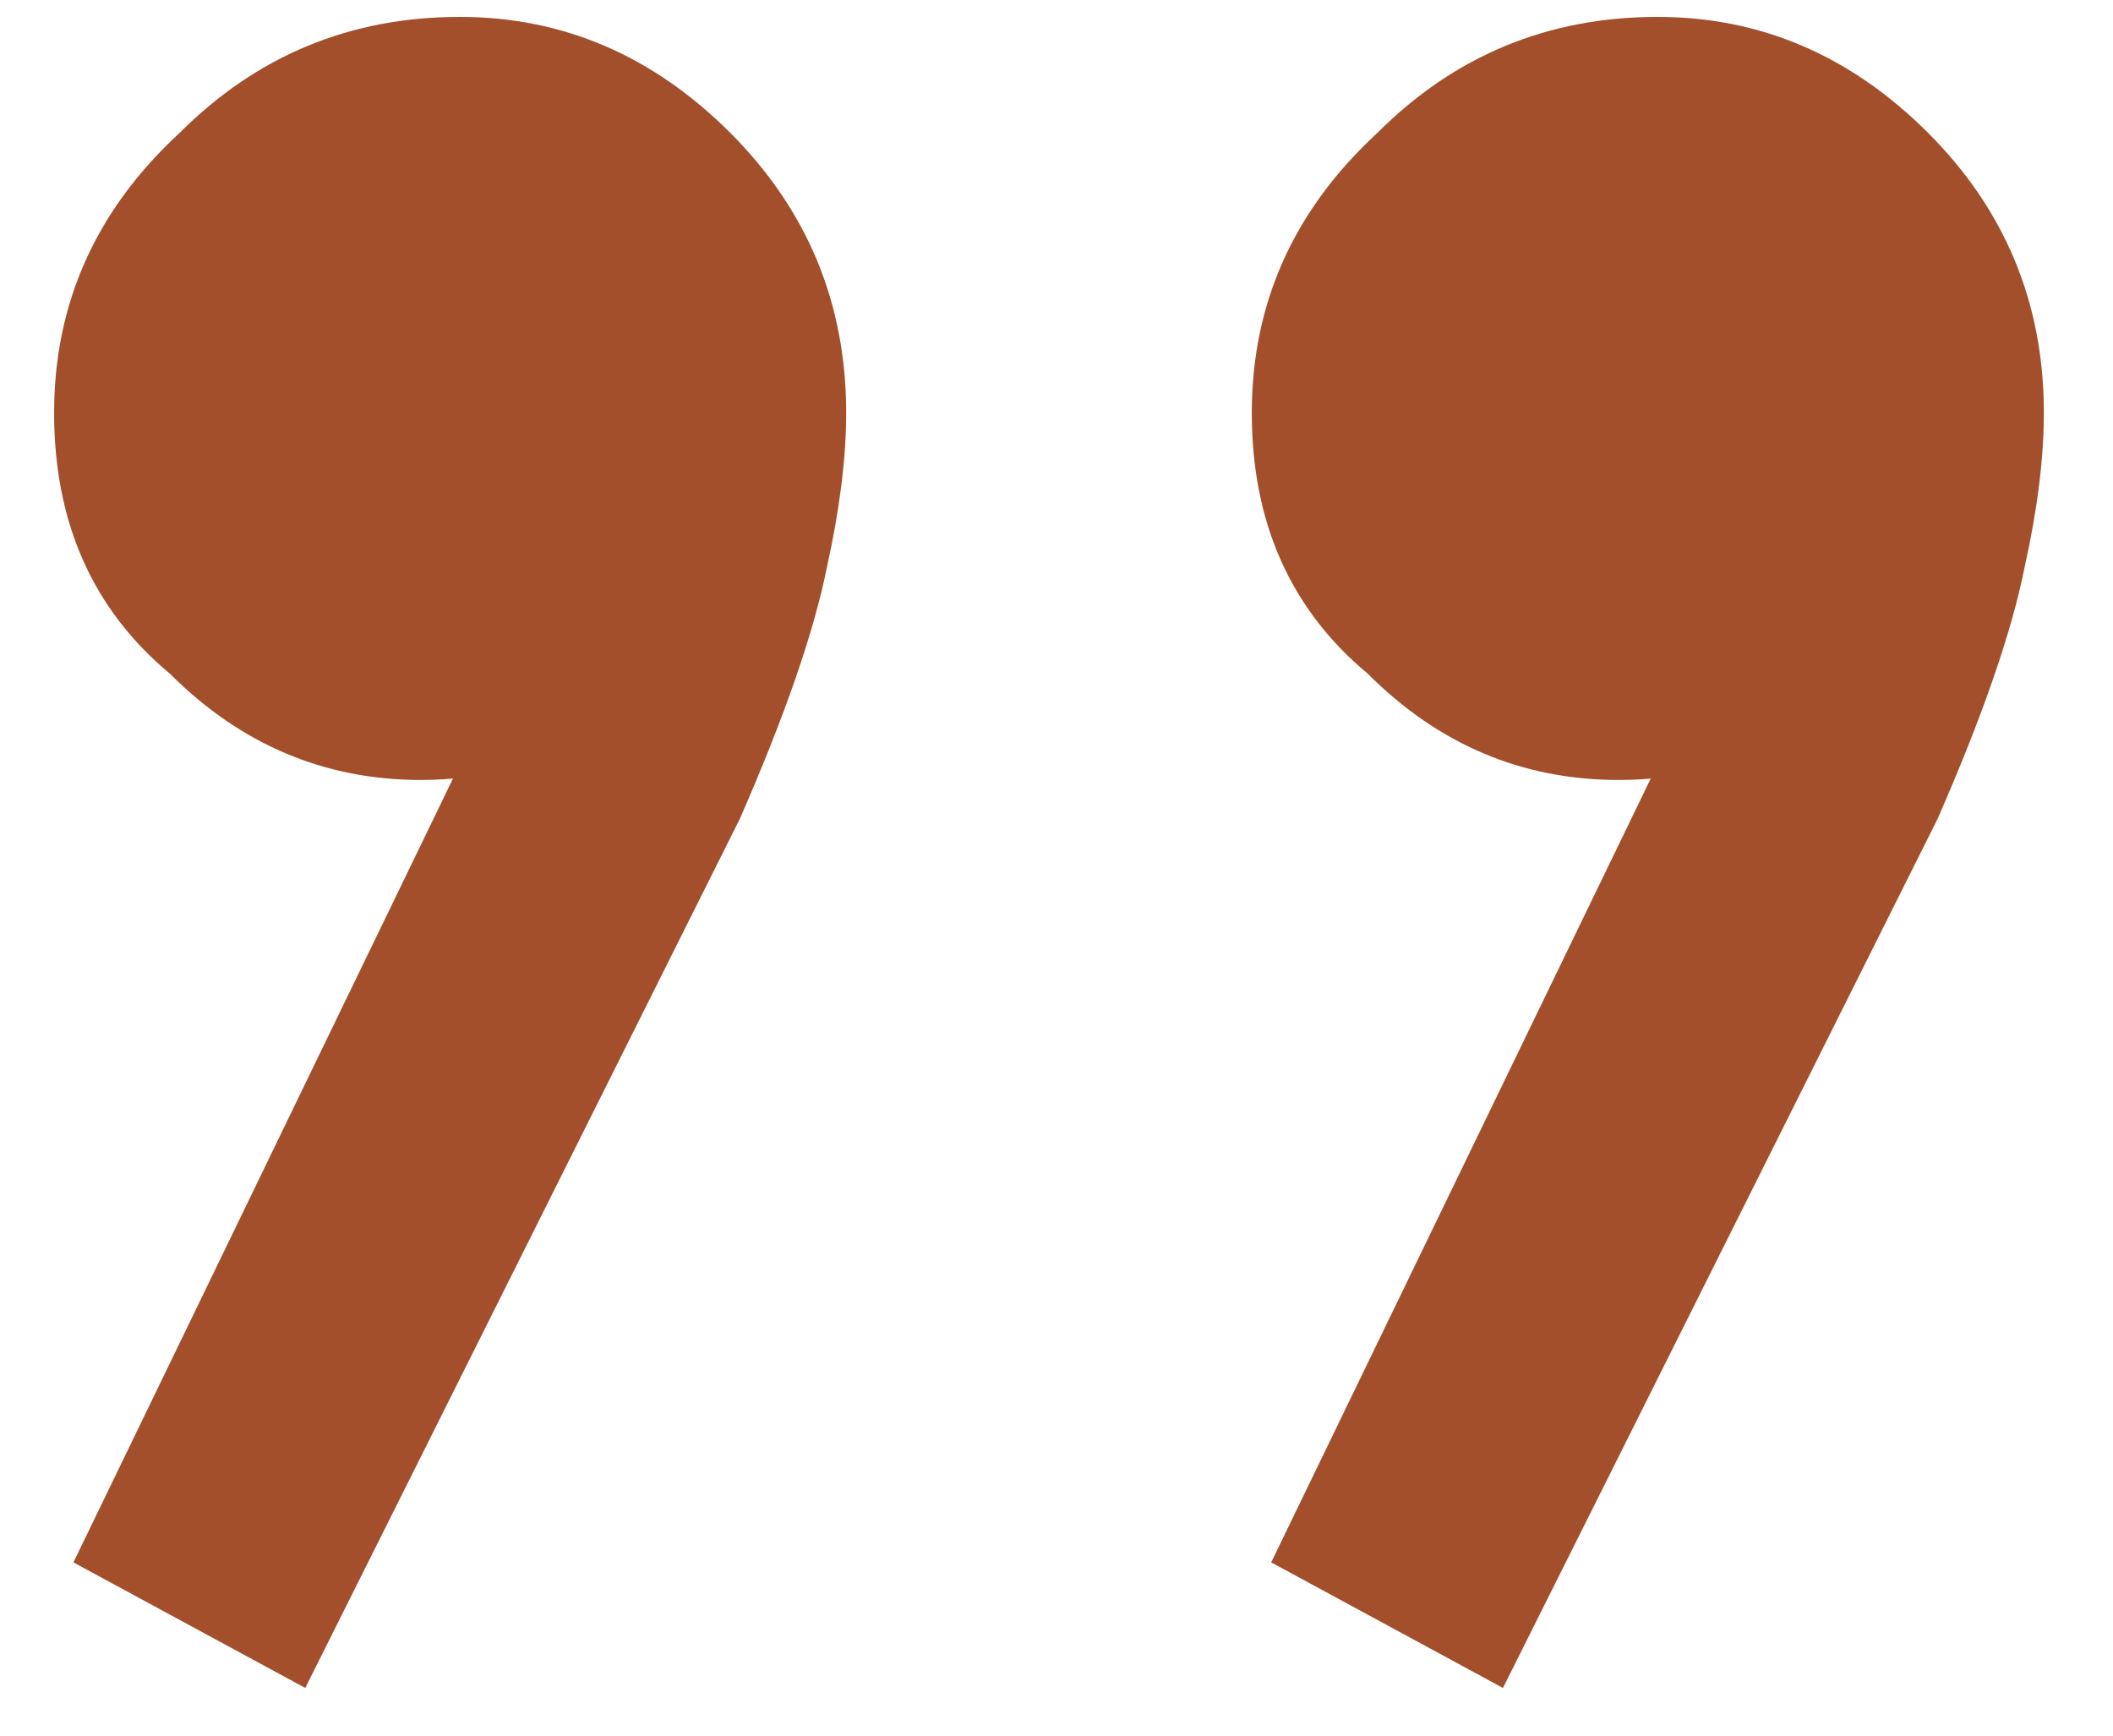
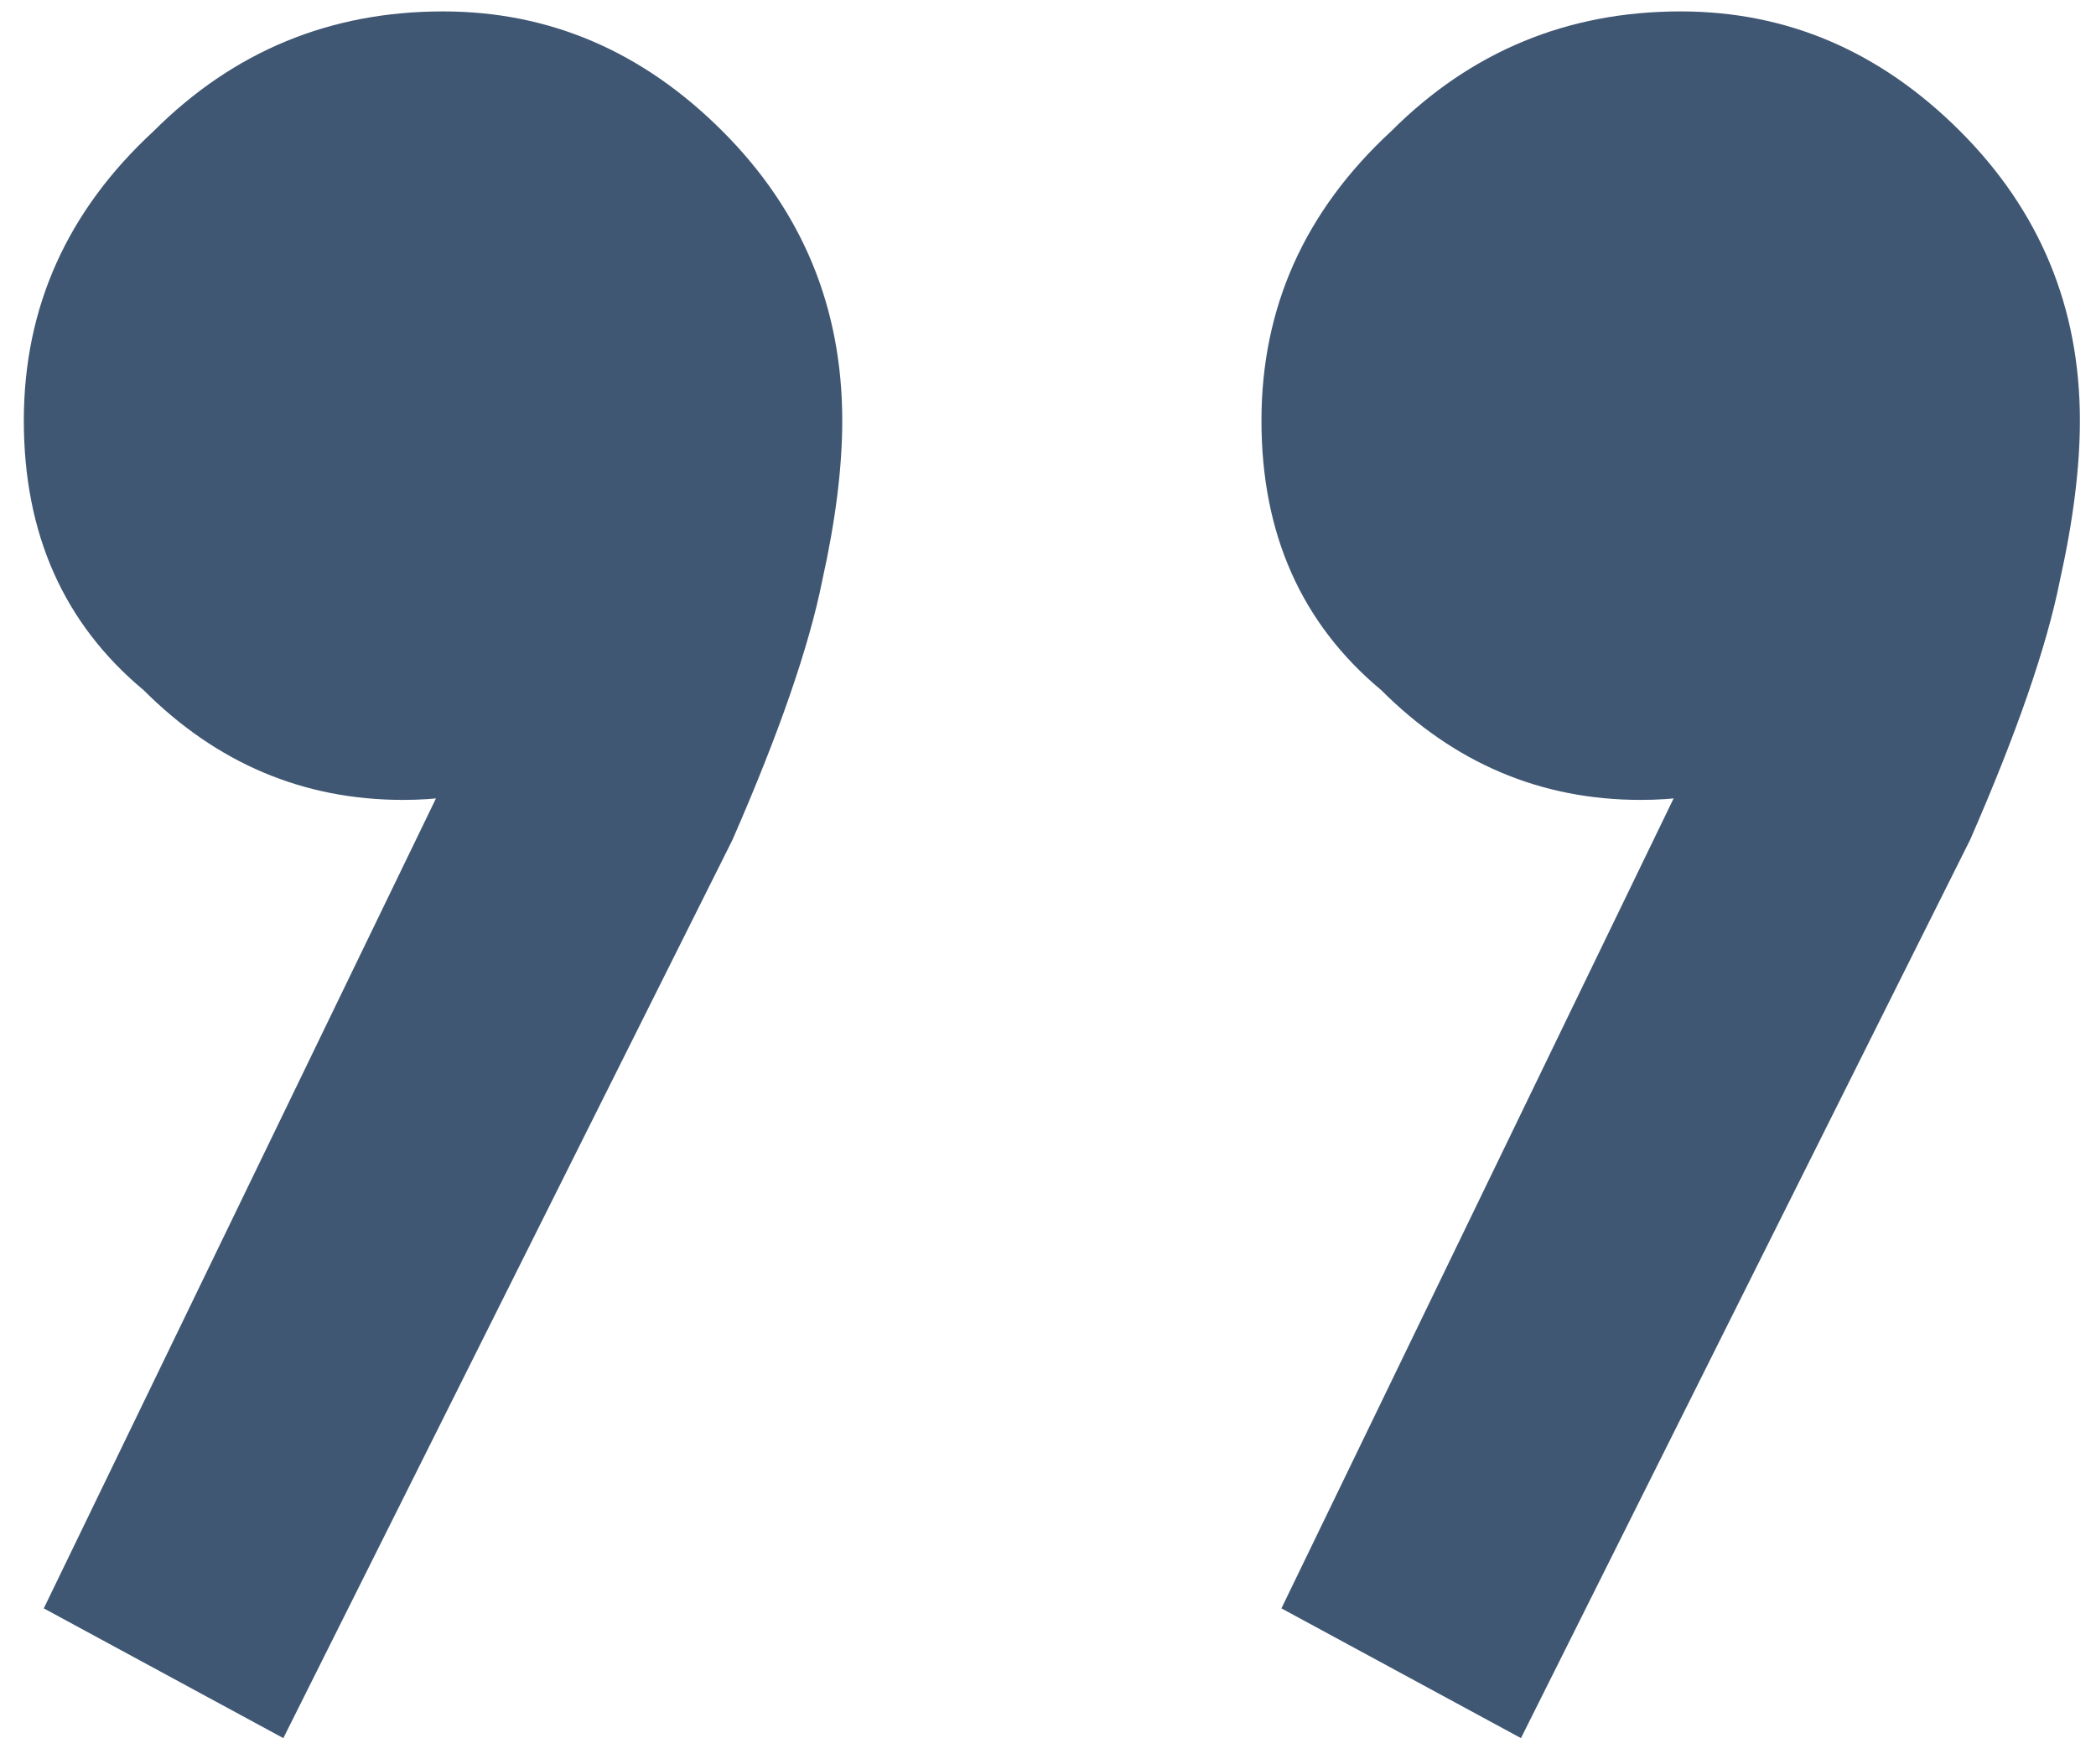
- <svg xmlns="http://www.w3.org/2000/svg" width="28" height="23" viewBox="0 0 28 23" fill="none">
-   <path d="M16.845 20.704L22.733 8.544L24.524 8.288C24.354 8.885 24.012 9.355 23.5 9.696C22.988 10.123 22.306 10.336 21.453 10.336C20.172 10.336 19.063 9.867 18.125 8.928C17.101 8.075 16.588 6.923 16.588 5.472C16.588 4.021 17.143 2.784 18.253 1.76C19.276 0.736 20.514 0.224 21.965 0.224C23.33 0.224 24.524 0.736 25.549 1.76C26.573 2.784 27.084 4.021 27.084 5.472C27.084 6.069 26.999 6.752 26.828 7.52C26.658 8.373 26.274 9.483 25.677 10.848L19.916 22.368L16.845 20.704ZM0.973 20.704L6.861 8.544L8.652 8.288C8.482 8.885 8.14 9.355 7.628 9.696C7.117 10.123 6.434 10.336 5.58 10.336C4.301 10.336 3.191 9.867 2.252 8.928C1.228 8.075 0.717 6.923 0.717 5.472C0.717 4.021 1.271 2.784 2.381 1.76C3.405 0.736 4.642 0.224 6.093 0.224C7.458 0.224 8.652 0.736 9.677 1.76C10.7 2.784 11.213 4.021 11.213 5.472C11.213 6.069 11.127 6.752 10.957 7.52C10.786 8.373 10.402 9.483 9.805 10.848L4.045 22.368L0.973 20.704Z" fill="#A34F2B" />
+ <svg xmlns="http://www.w3.org/2000/svg" width="63" height="53" viewBox="0 0 63 53" fill="none">
+   <path d="M38.516 48.343L52.316 19.843L56.516 19.243C56.116 20.643 55.316 21.743 54.116 22.543C52.916 23.543 51.316 24.043 49.316 24.043C46.316 24.043 43.716 22.943 41.516 20.743C39.116 18.743 37.916 16.043 37.916 12.643C37.916 9.243 39.216 6.343 41.816 3.943C44.216 1.543 47.116 0.343 50.516 0.343C53.716 0.343 56.516 1.543 58.916 3.943C61.316 6.343 62.516 9.243 62.516 12.643C62.516 14.043 62.316 15.643 61.916 17.443C61.516 19.443 60.616 22.043 59.216 25.243L45.716 52.243L38.516 48.343ZM1.316 48.343L15.116 19.843L19.316 19.243C18.916 20.643 18.116 21.743 16.916 22.543C15.716 23.543 14.116 24.043 12.116 24.043C9.116 24.043 6.516 22.943 4.316 20.743C1.916 18.743 0.716 16.043 0.716 12.643C0.716 9.243 2.016 6.343 4.616 3.943C7.016 1.543 9.916 0.343 13.316 0.343C16.516 0.343 19.316 1.543 21.716 3.943C24.116 6.343 25.316 9.243 25.316 12.643C25.316 14.043 25.116 15.643 24.716 17.443C24.316 19.443 23.416 22.043 22.016 25.243L8.516 52.243L1.316 48.343Z" fill="#405773" />
</svg>
